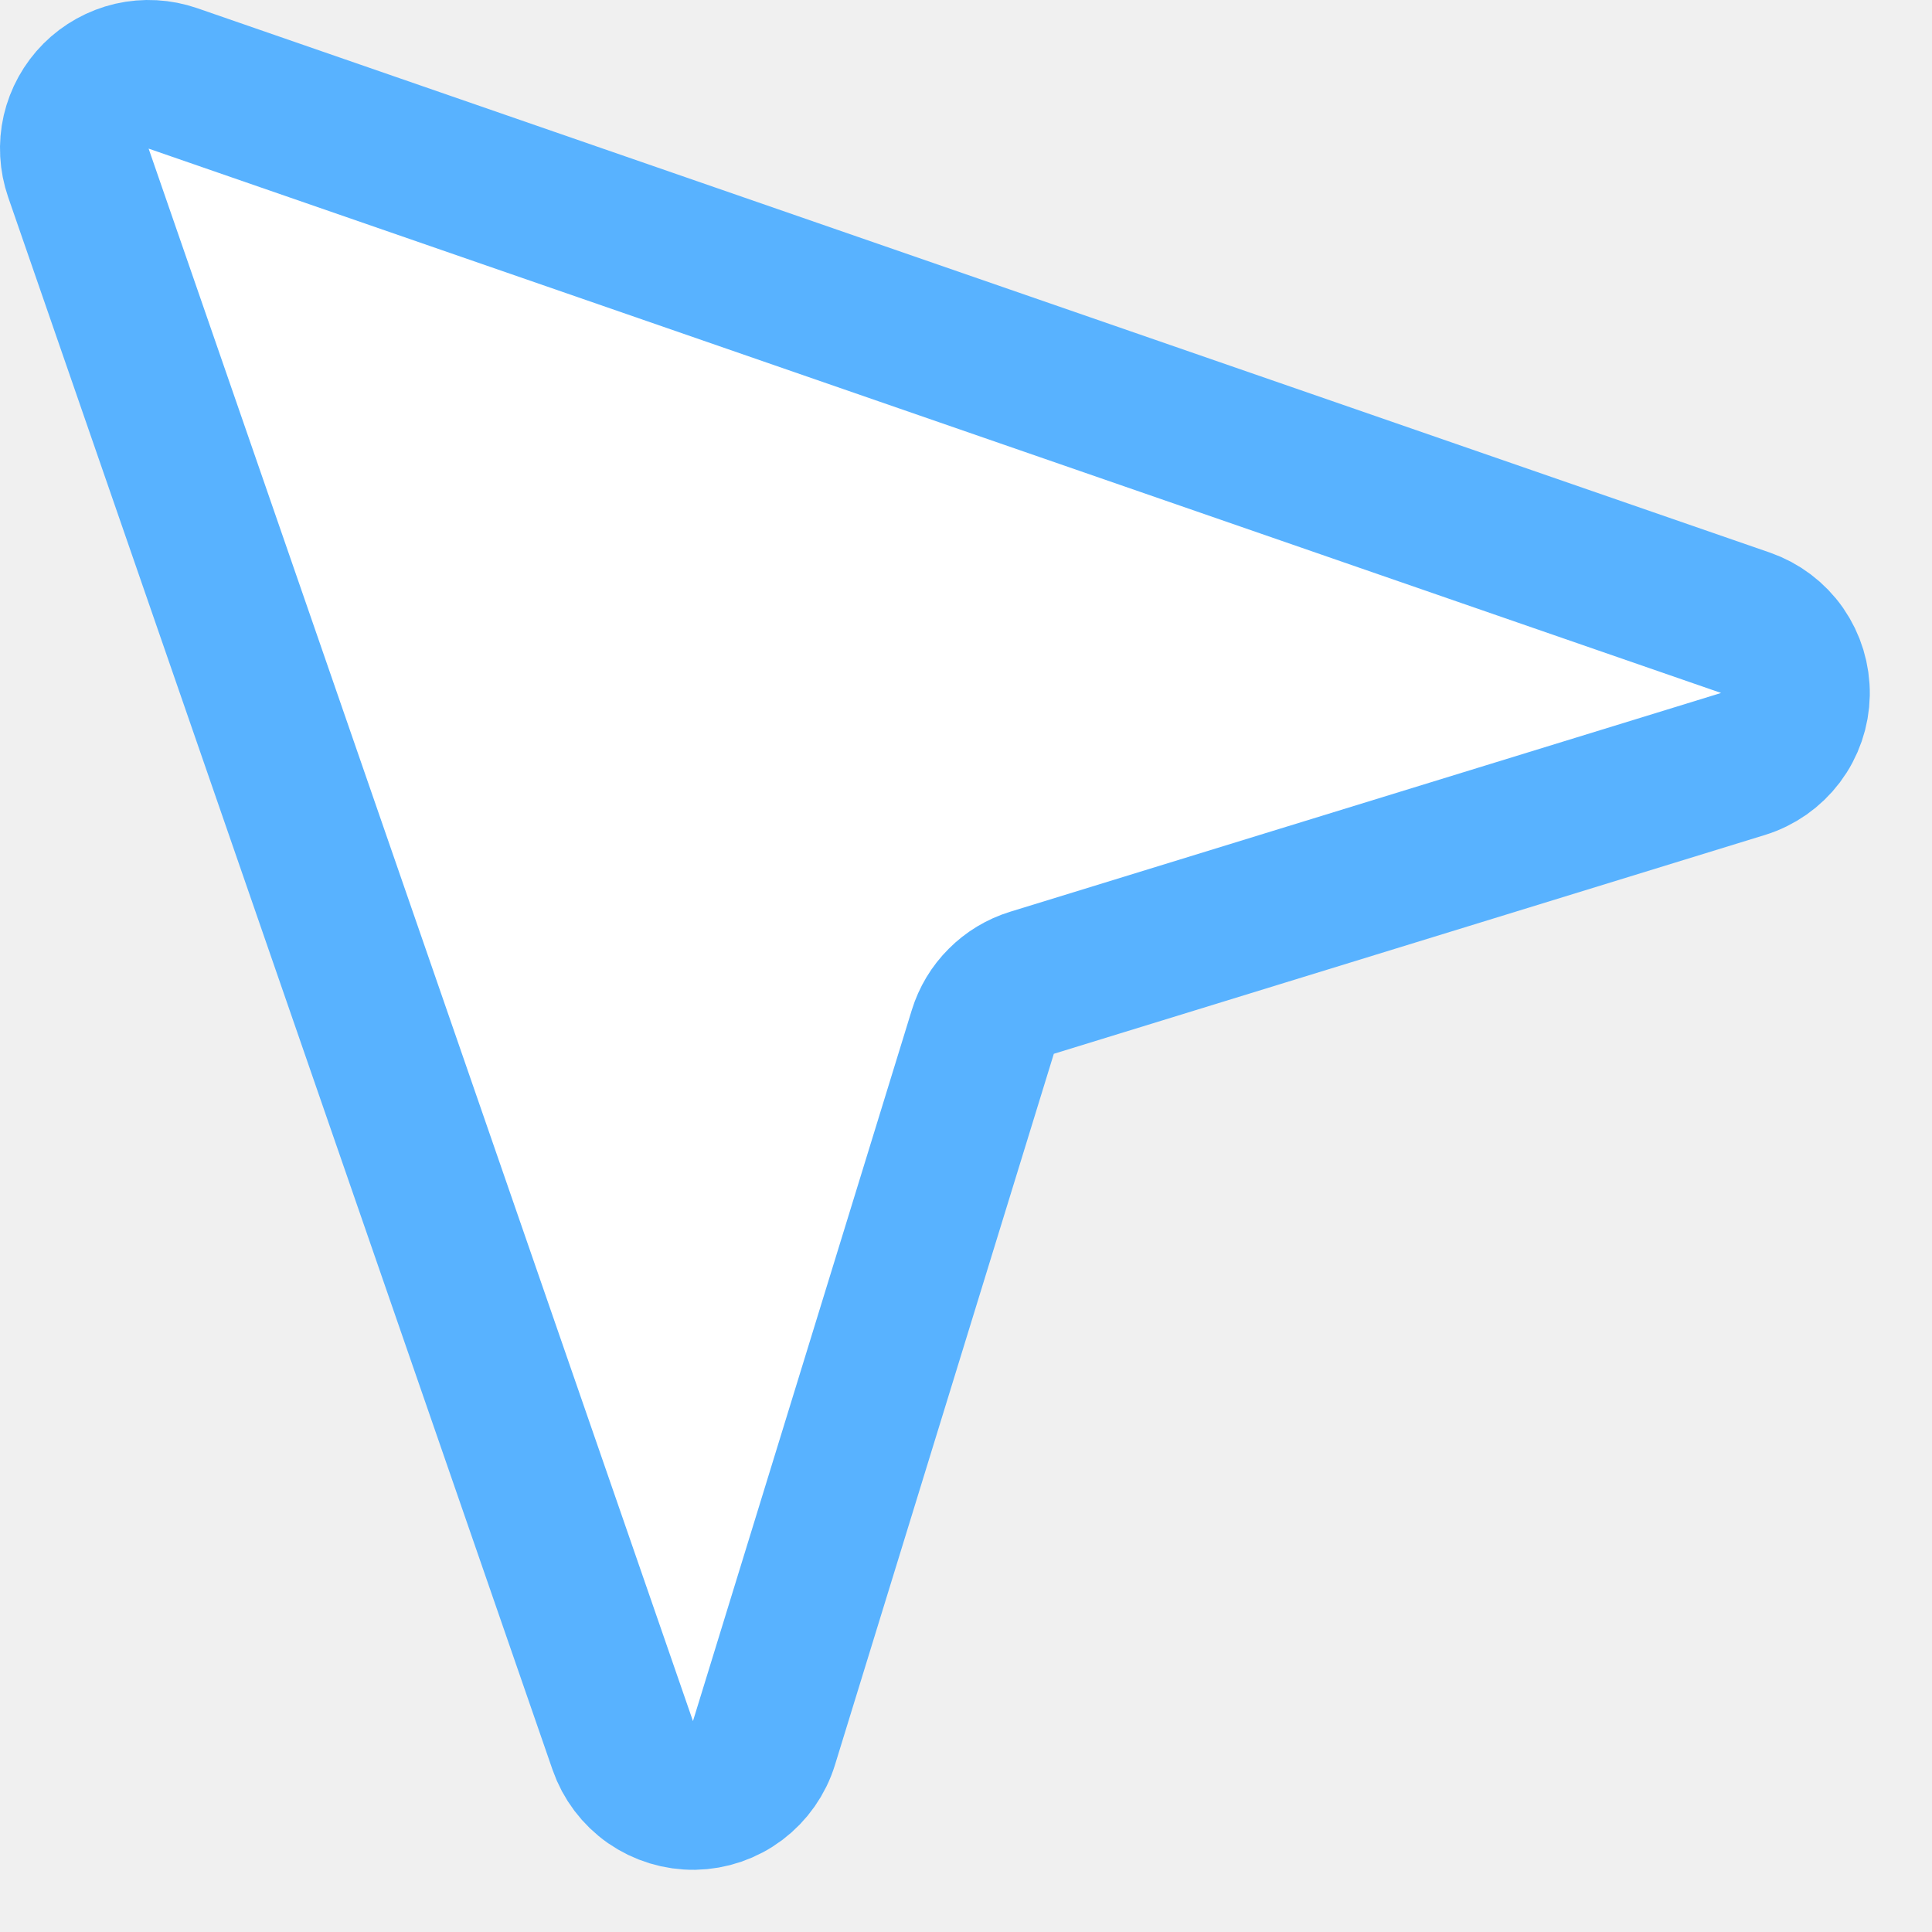
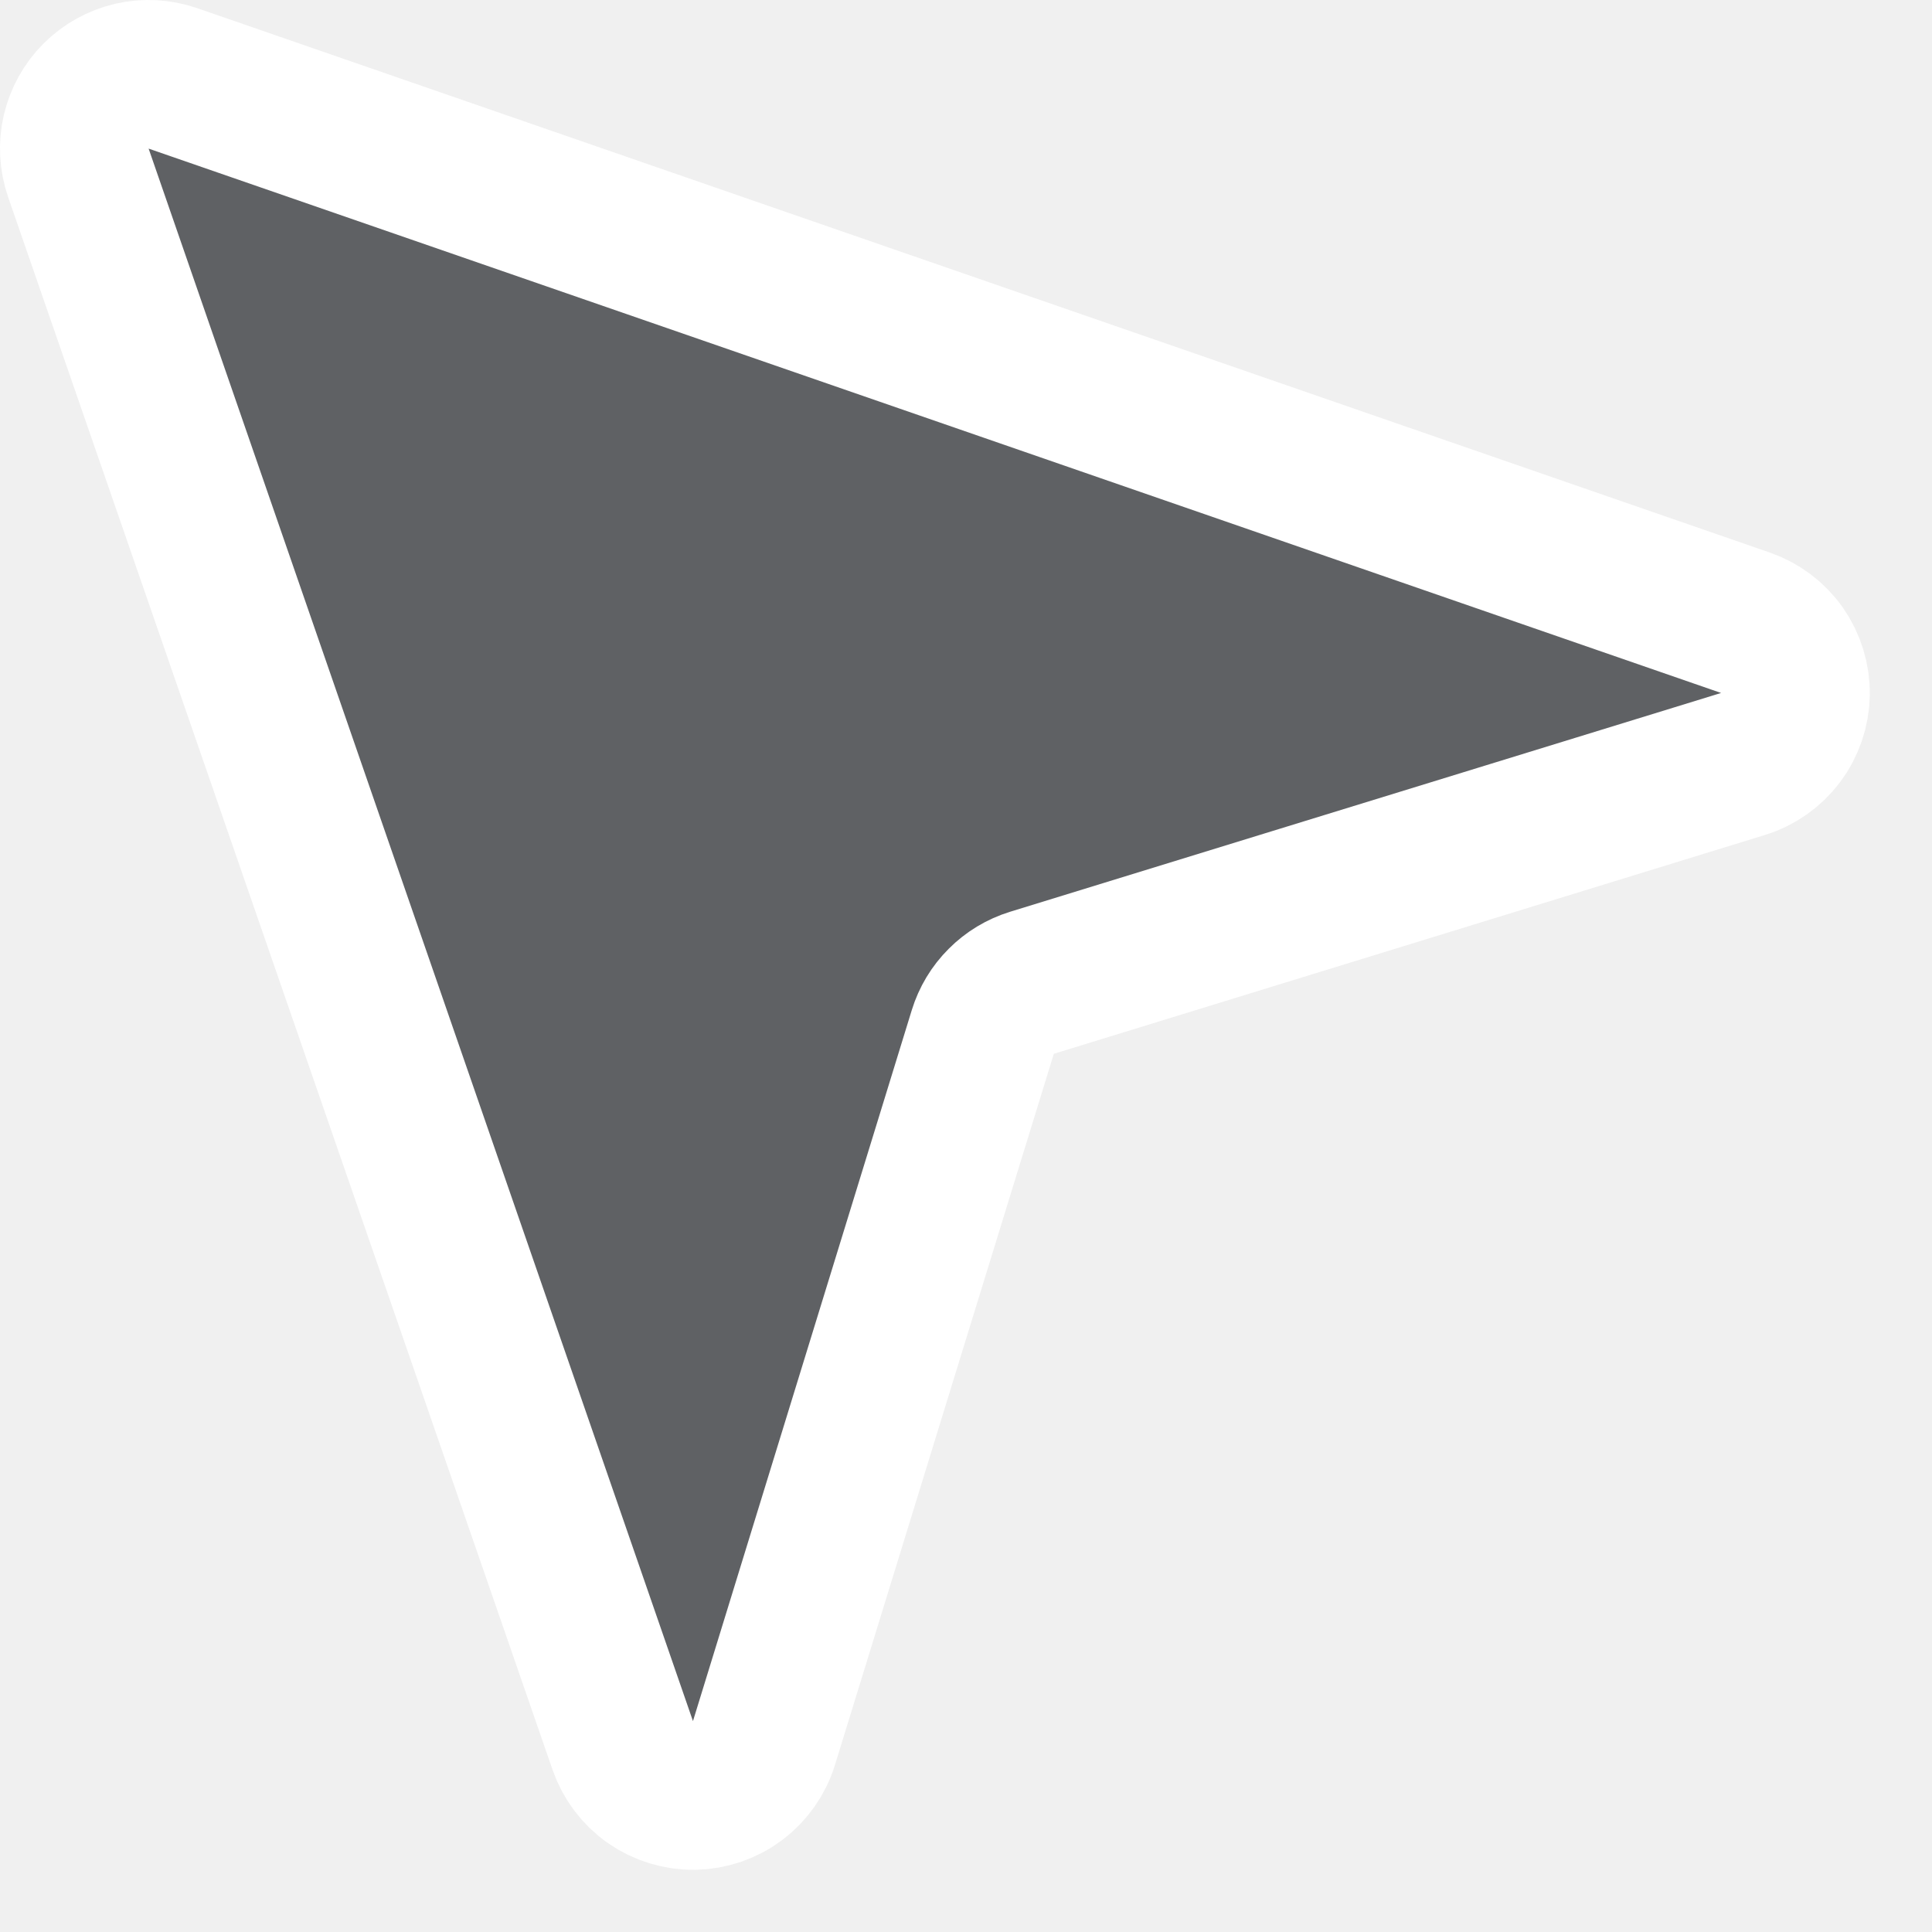
<svg xmlns="http://www.w3.org/2000/svg" width="26" height="26" viewBox="0 0 26 26" fill="none">
-   <path d="M1.055 2.327L8.381 23.49C8.45 23.689 8.58 23.862 8.753 23.983C8.926 24.103 9.132 24.166 9.343 24.163C9.554 24.159 9.758 24.089 9.927 23.962C10.095 23.835 10.219 23.659 10.281 23.457L13.226 13.888C13.274 13.732 13.359 13.59 13.475 13.475C13.59 13.359 13.732 13.274 13.887 13.226L23.457 10.281C23.659 10.219 23.835 10.095 23.962 9.927C24.089 9.758 24.159 9.554 24.163 9.343C24.166 9.132 24.103 8.926 23.983 8.753C23.862 8.58 23.689 8.45 23.49 8.381L2.327 1.055C2.15 0.994 1.959 0.983 1.776 1.025C1.593 1.068 1.426 1.16 1.293 1.293C1.16 1.426 1.068 1.593 1.025 1.776C0.983 1.959 0.994 2.15 1.055 2.327Z" fill="white" stroke="#58B2FF" stroke-width="2" stroke-linecap="round" stroke-linejoin="round" />
+   <path d="M1.055 2.327L8.381 23.49C8.45 23.689 8.58 23.862 8.753 23.983C8.926 24.103 9.132 24.166 9.343 24.163C9.554 24.159 9.758 24.089 9.927 23.962C10.095 23.835 10.219 23.659 10.281 23.457L13.226 13.888C13.274 13.732 13.359 13.59 13.475 13.475C13.59 13.359 13.732 13.274 13.887 13.226L23.457 10.281C23.659 10.219 23.835 10.095 23.962 9.927C24.089 9.758 24.159 9.554 24.163 9.343C24.166 9.132 24.103 8.926 23.983 8.753C23.862 8.58 23.689 8.45 23.49 8.381L2.327 1.055C2.15 0.994 1.959 0.983 1.776 1.025C1.593 1.068 1.426 1.16 1.293 1.293C1.16 1.426 1.068 1.593 1.025 1.776C0.983 1.959 0.994 2.15 1.055 2.327Z" fill="#5F6164" stroke="white" stroke-width="2" stroke-linecap="round" stroke-linejoin="round" />
</svg>
